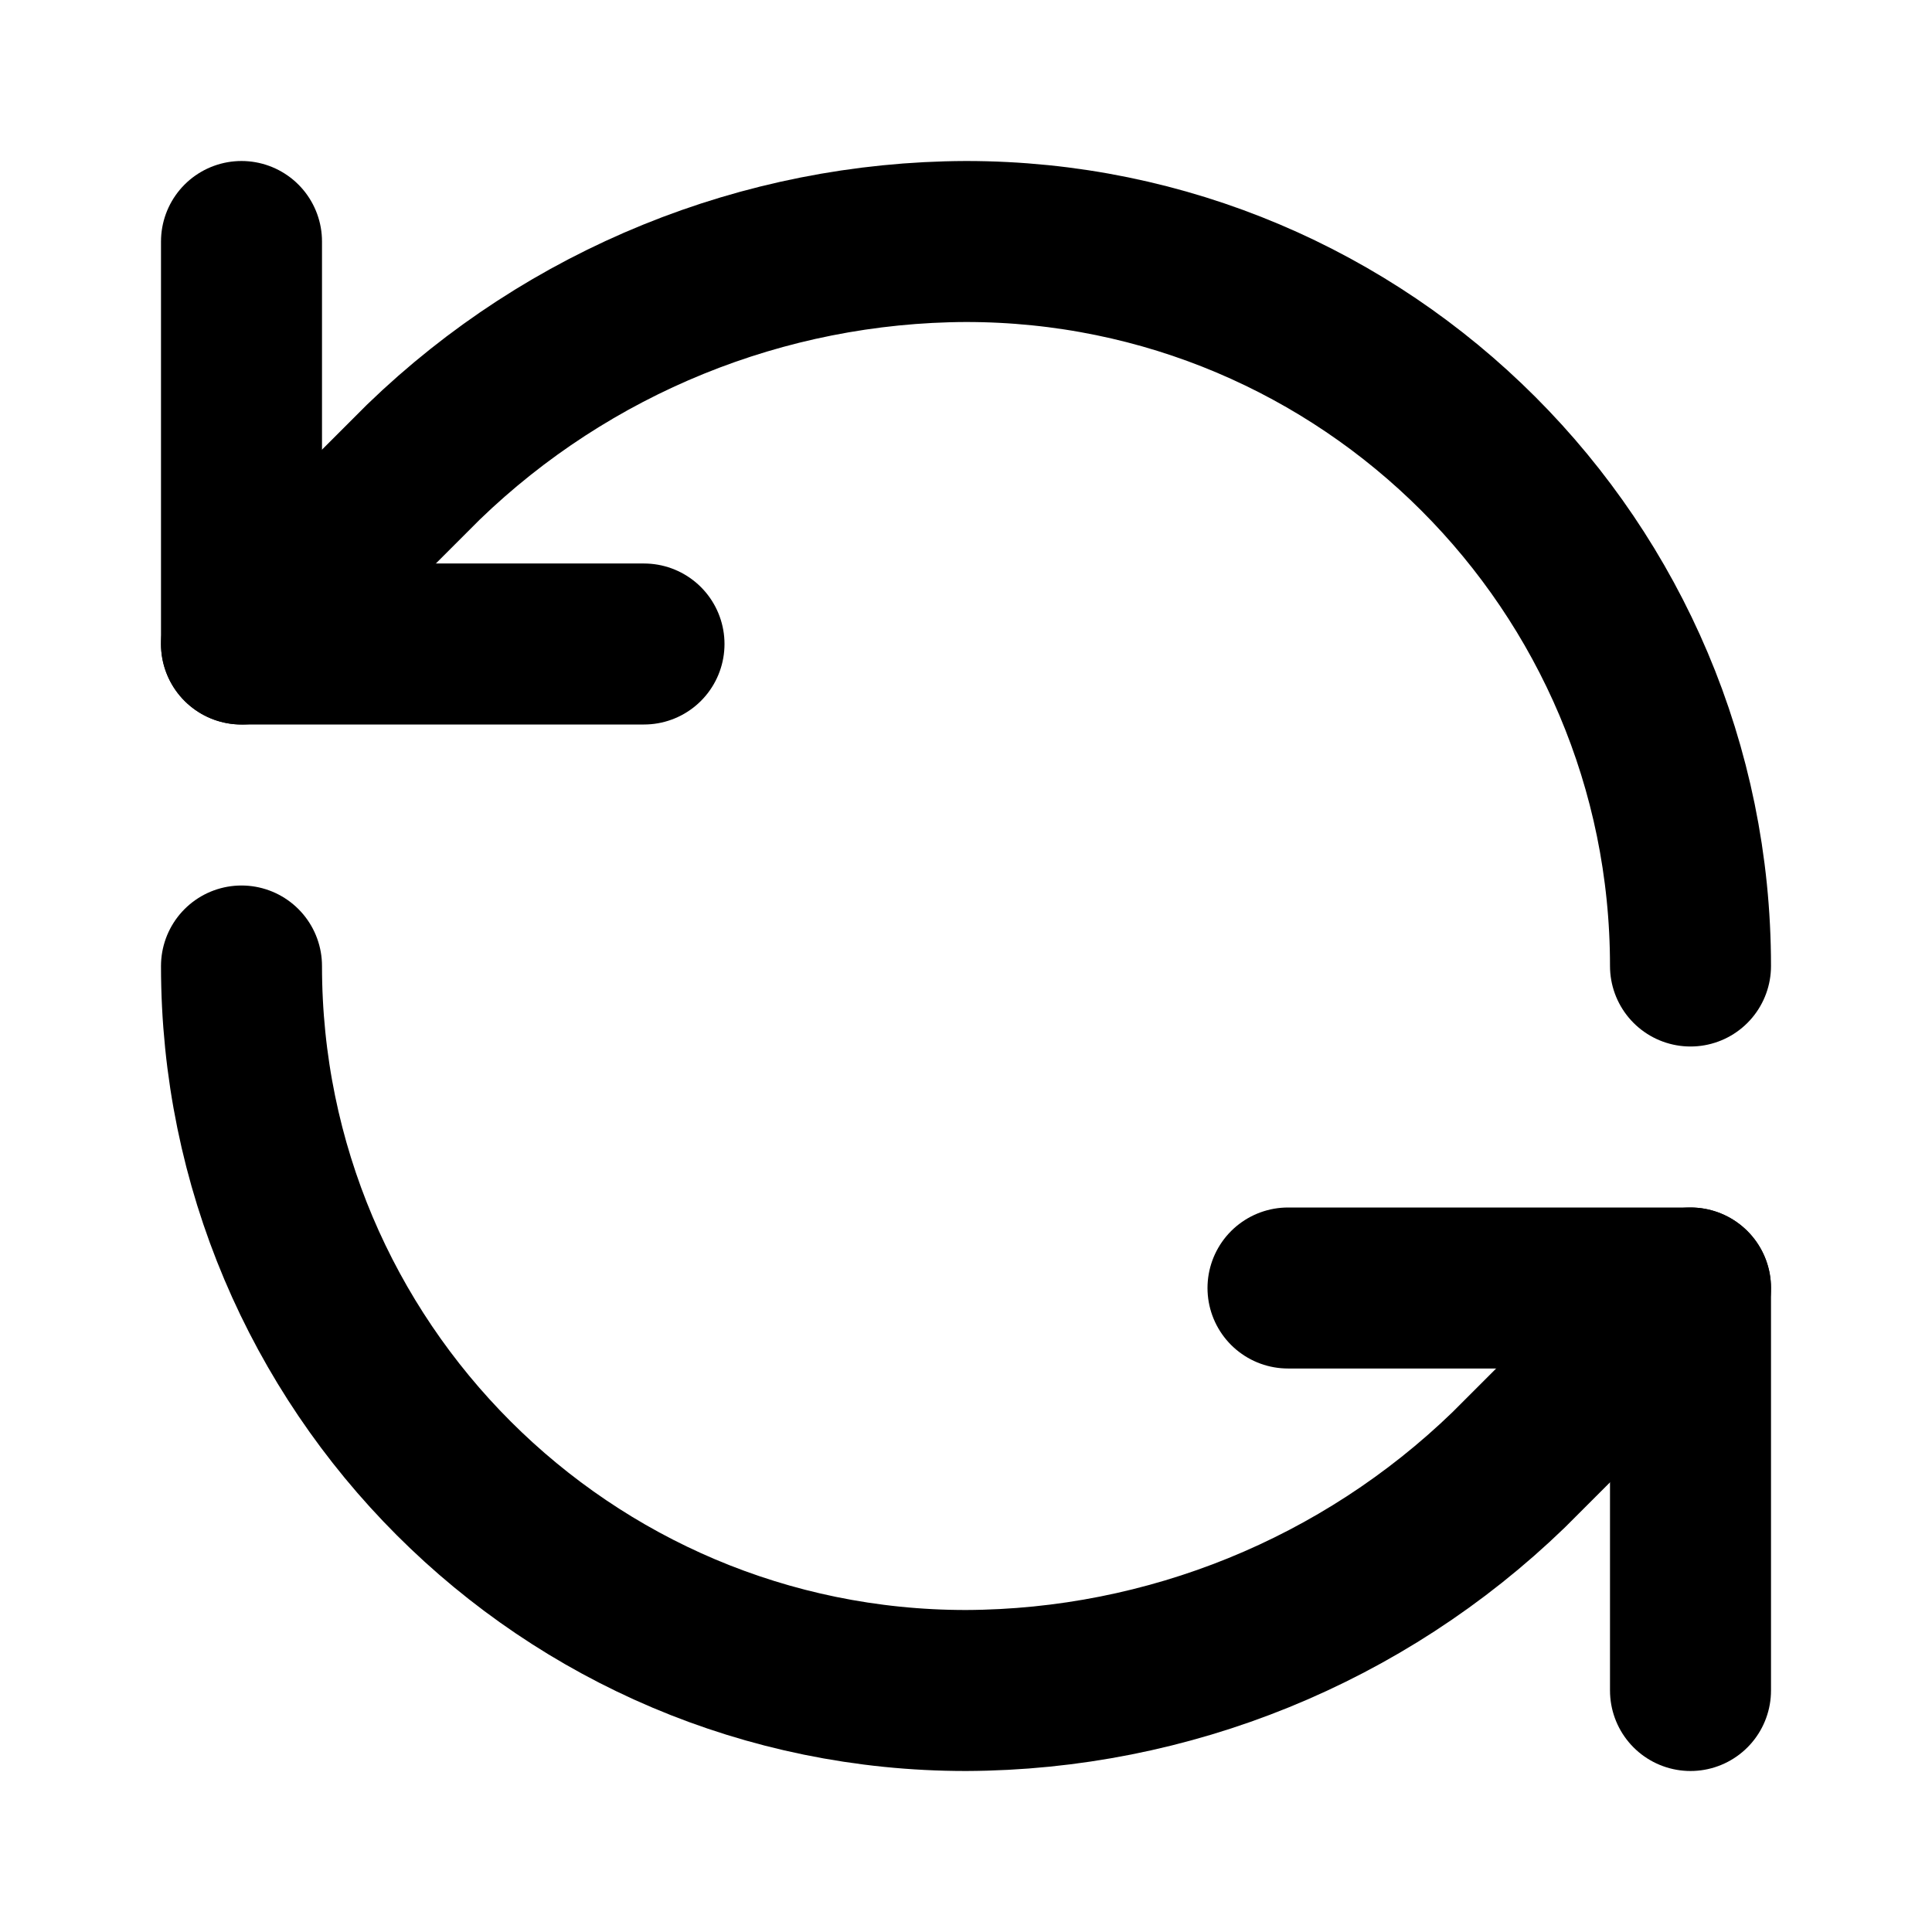
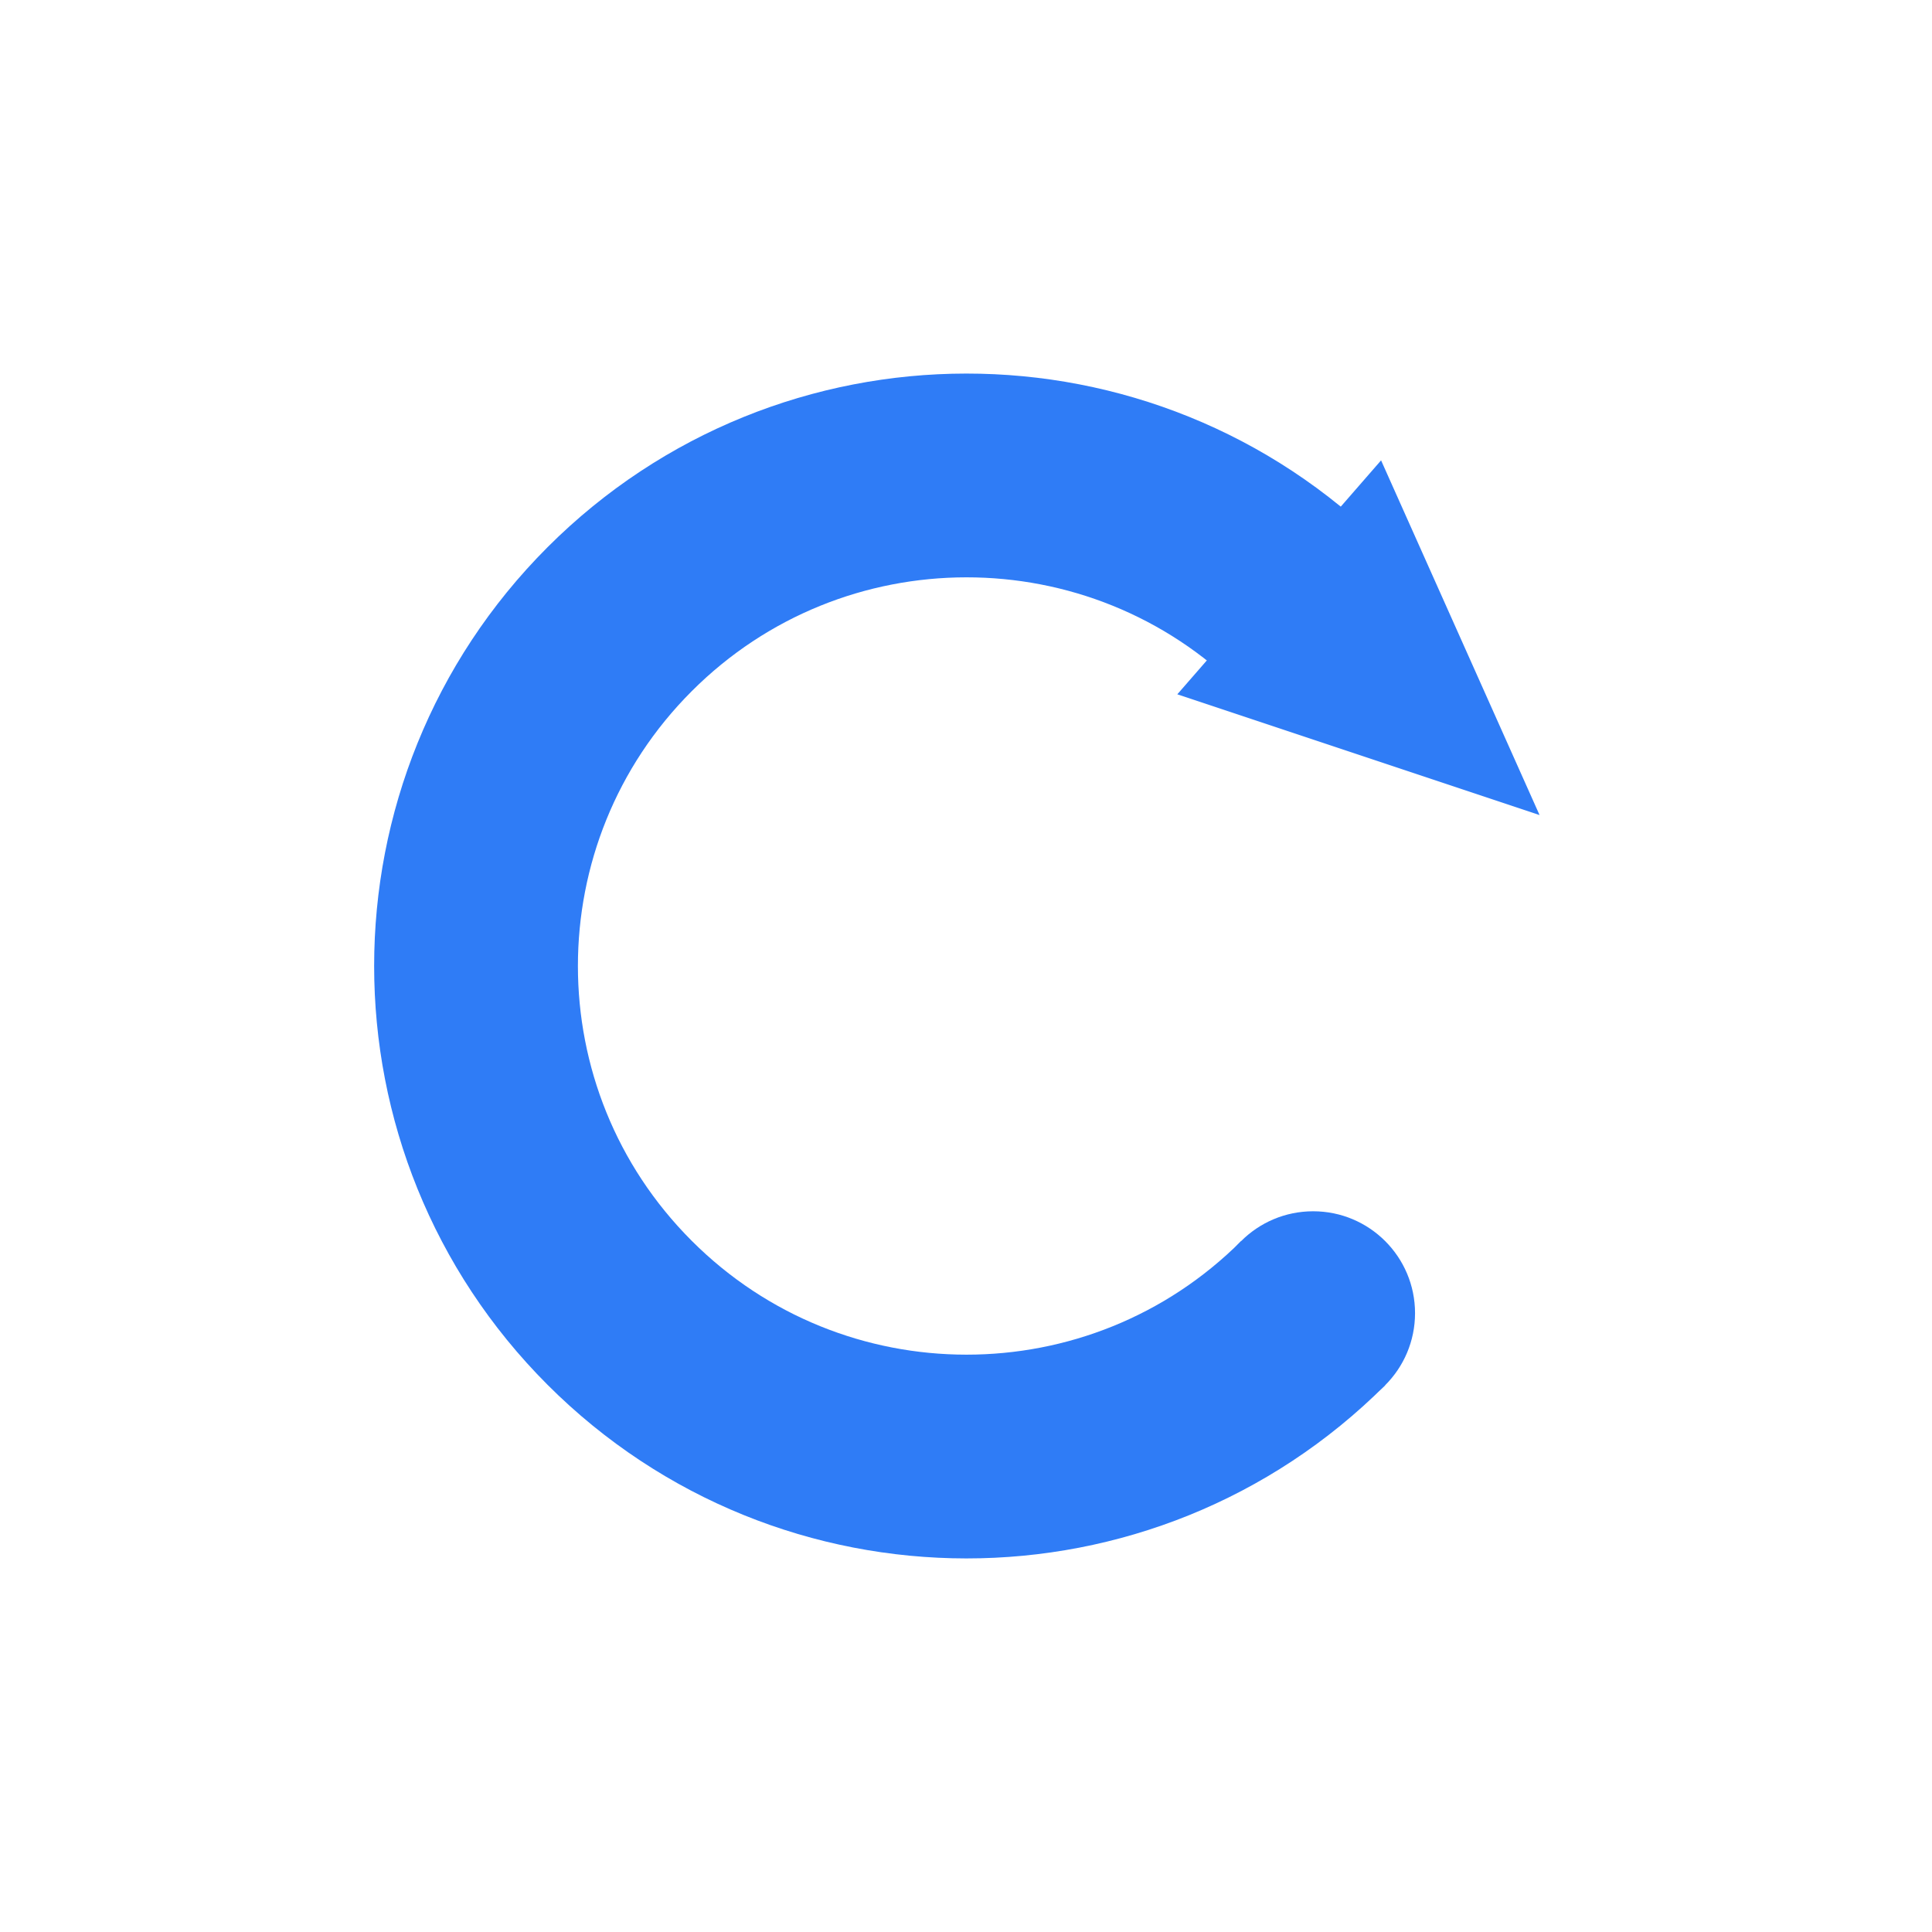
- <svg xmlns="http://www.w3.org/2000/svg" width="24" height="24" viewBox="0 0 24 24" fill="none" stroke="currentColor" stroke-width="2" stroke-linecap="round" stroke-linejoin="round">
-   <path d="M21 12a9 9 0 0 0-9-9 9.75 9.75 0 0 0-6.74 2.74L3 8" />
-   <path d="M3 3v5h5" />
-   <path d="M3 12a9 9 0 0 0 9 9 9.75 9.75 0 0 0 6.74-2.74L21 16" />
-   <path d="M16 16h5v5" />
+ <svg xmlns="http://www.w3.org/2000/svg" width="512" height="512" viewBox="0 0 512 512" fill="none">
+   <path d="M348 348A130 130 0 1 1 348 164" stroke="#2F7CF6" stroke-width="54" stroke-linecap="butt" />
+   <circle cx="348" cy="348" r="27" fill="#2F7CF6" />
+   <path d="M408 216L312 184L366 122Z" fill="#2F7CF6" />
</svg>
